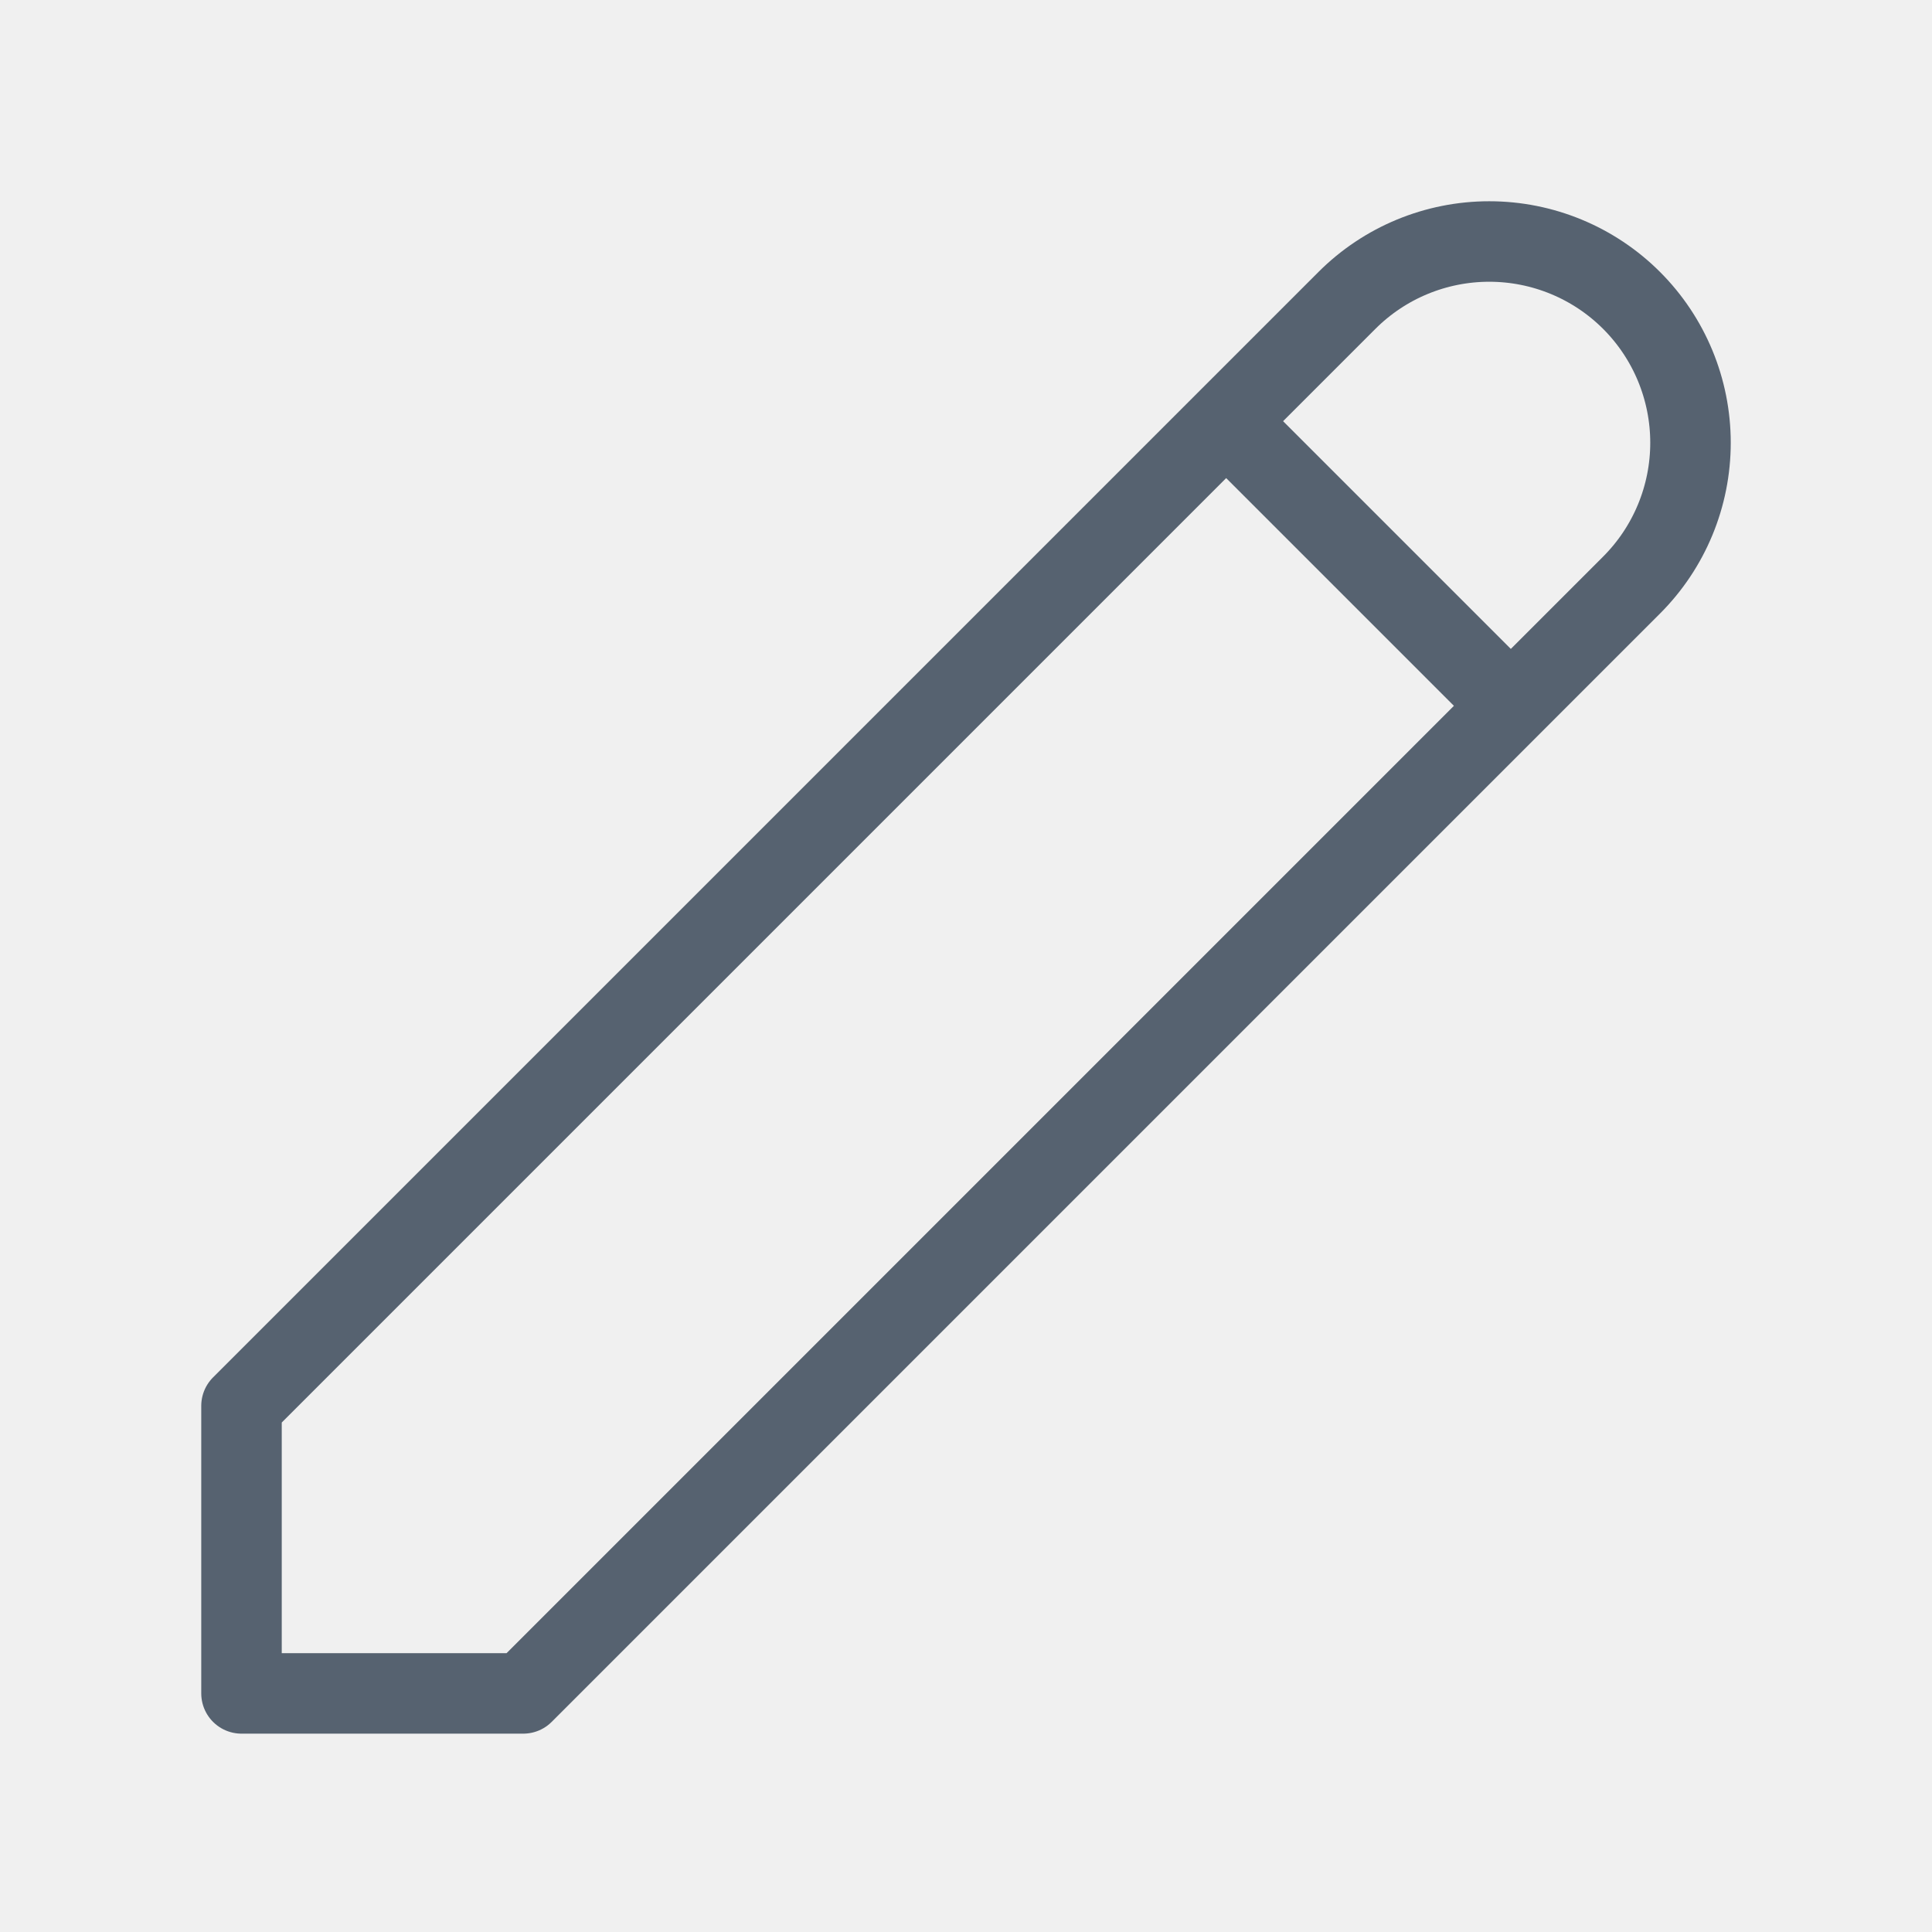
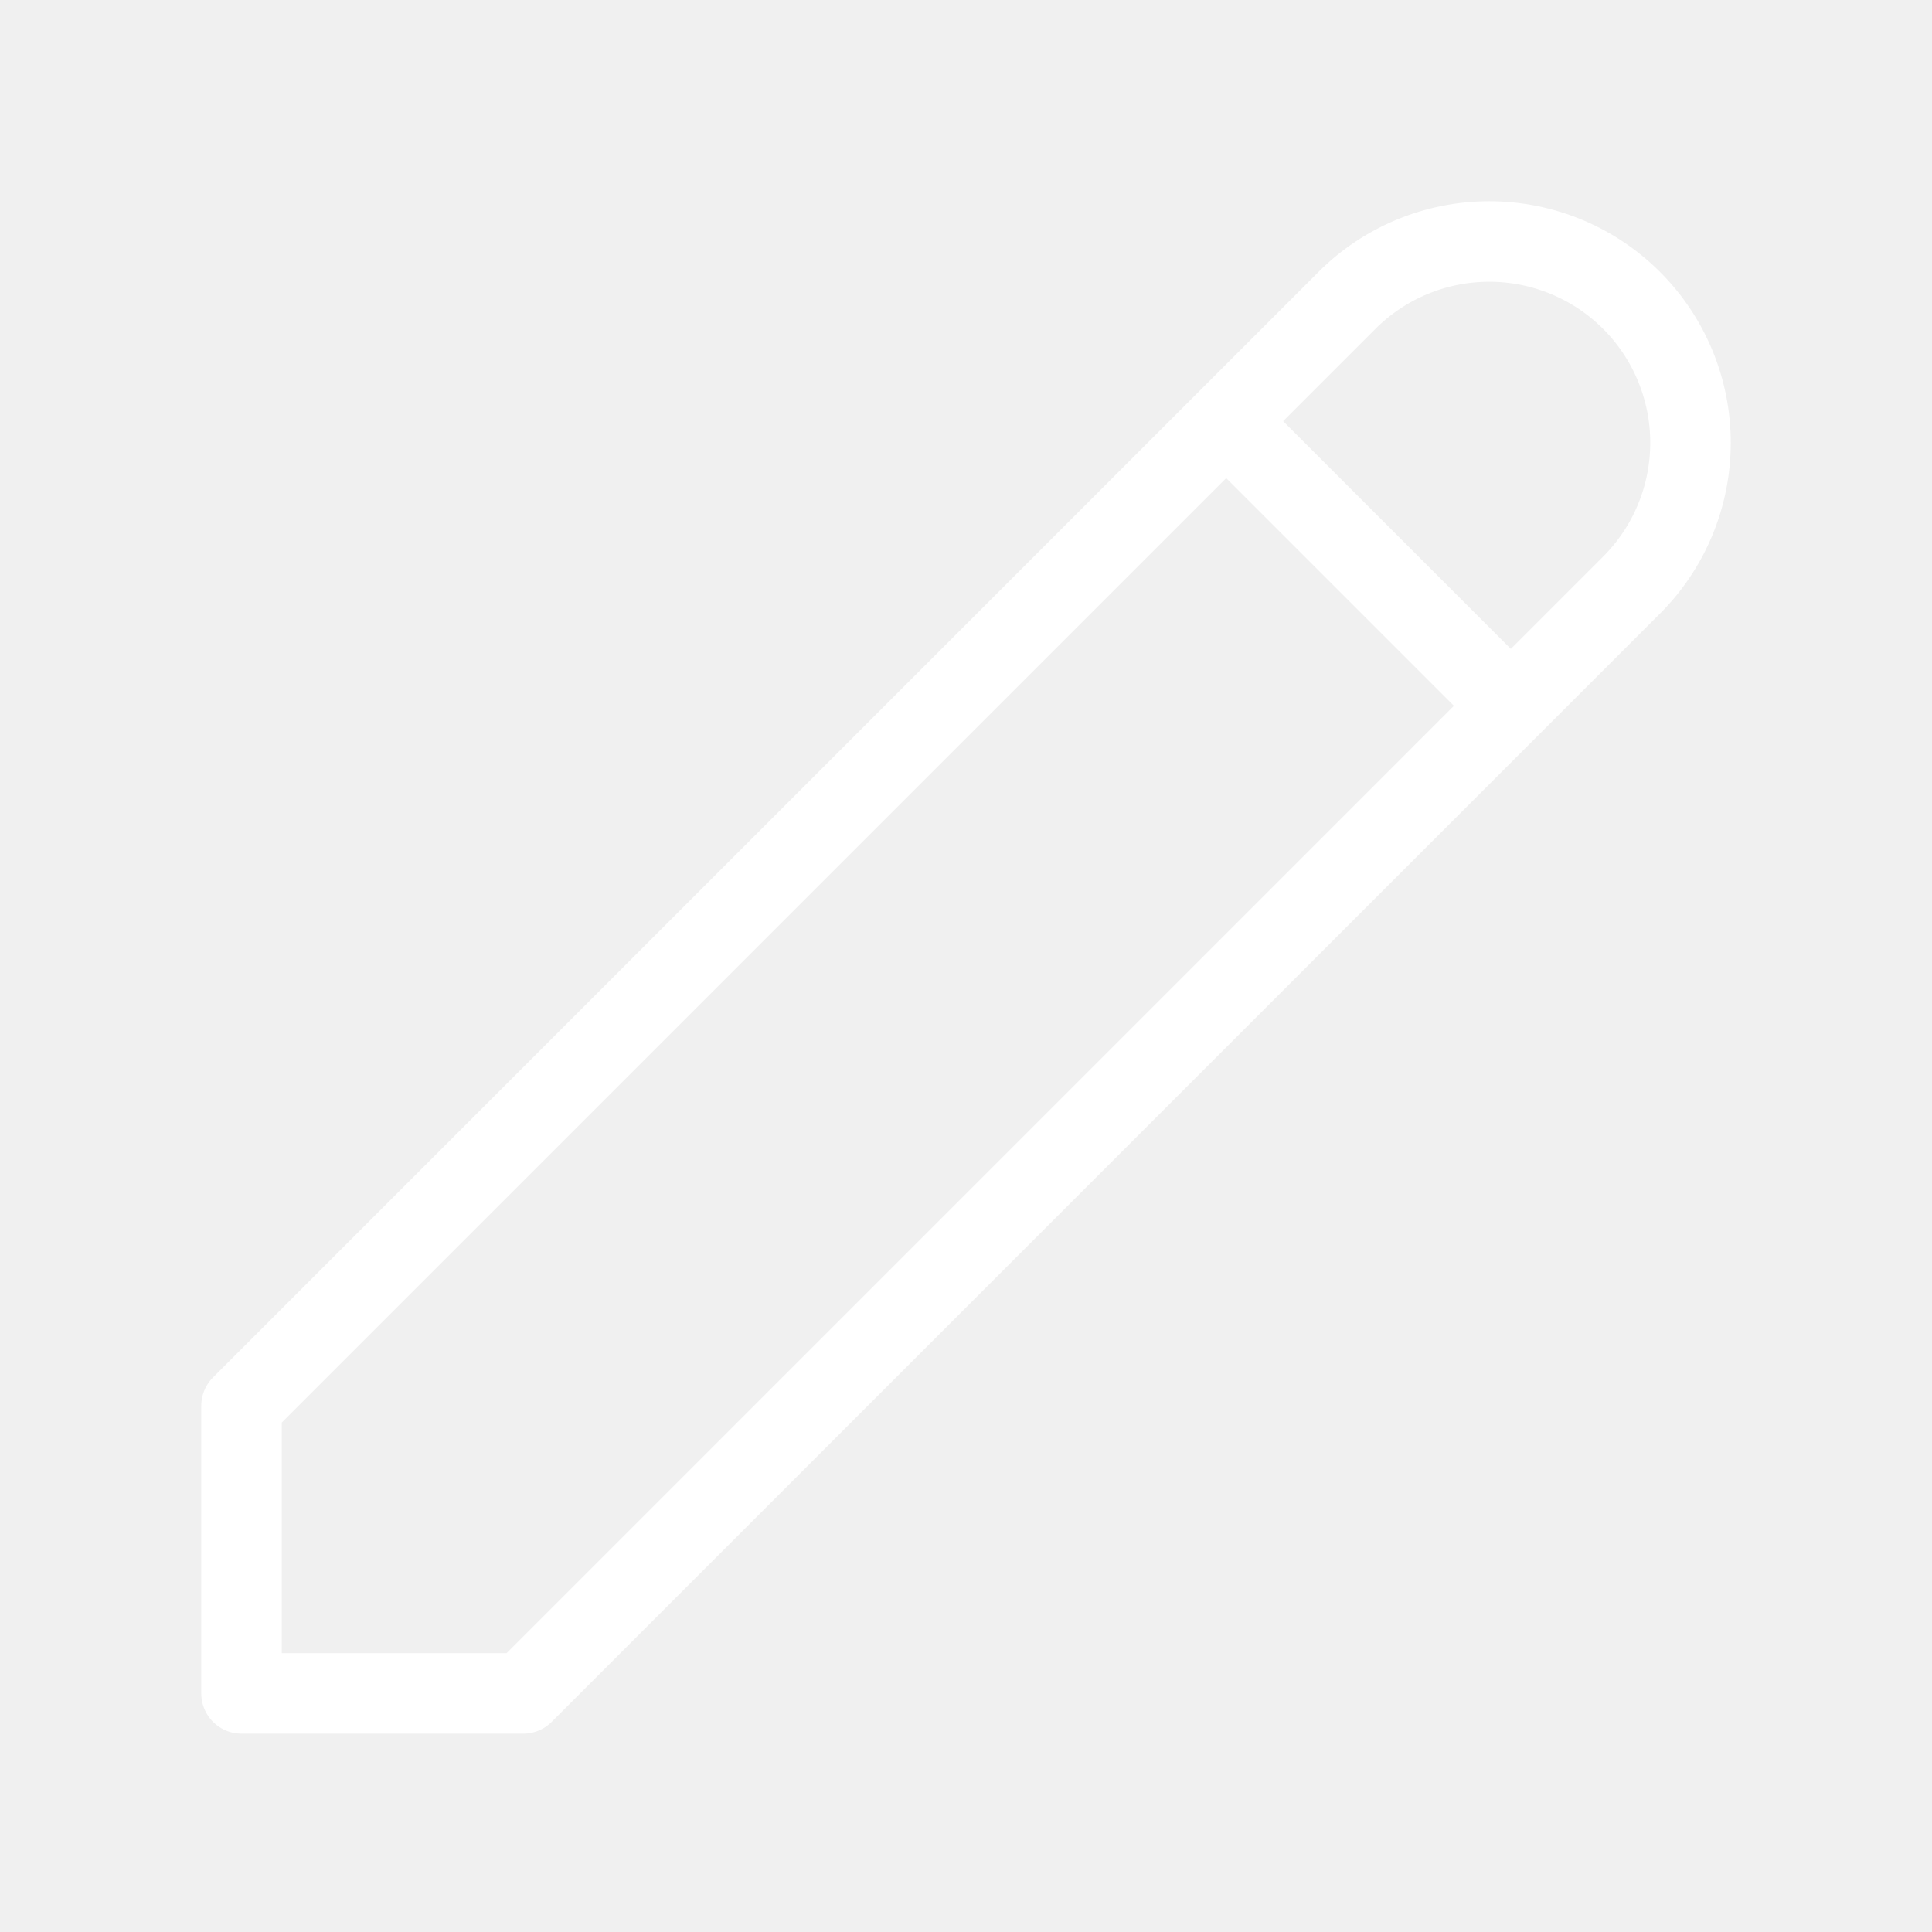
<svg xmlns="http://www.w3.org/2000/svg" width="24" height="24" viewBox="0 0 24 24" fill="none">
-   <path d="M15.232 5.232L18.768 8.768L15.232 5.232ZM16.732 3.732C17.201 3.263 17.837 3 18.5 3C19.163 3 19.799 3.263 20.268 3.732C20.737 4.201 21 4.837 21 5.5C21 6.163 20.737 6.799 20.268 7.268L6.5 21.036H3V17.464L16.732 3.732V3.732Z" stroke="#566270" stroke-linecap="round" stroke-linejoin="round" />
+   <path d="M15.232 5.232L18.768 8.768L15.232 5.232ZM16.732 3.732C17.201 3.263 17.837 3 18.5 3C19.163 3 19.799 3.263 20.268 3.732C20.737 4.201 21 4.837 21 5.5C21 6.163 20.737 6.799 20.268 7.268L6.5 21.036H3V17.464L16.732 3.732V3.732Z" stroke="#fff" stroke-linecap="round" stroke-linejoin="round" />
</svg>
